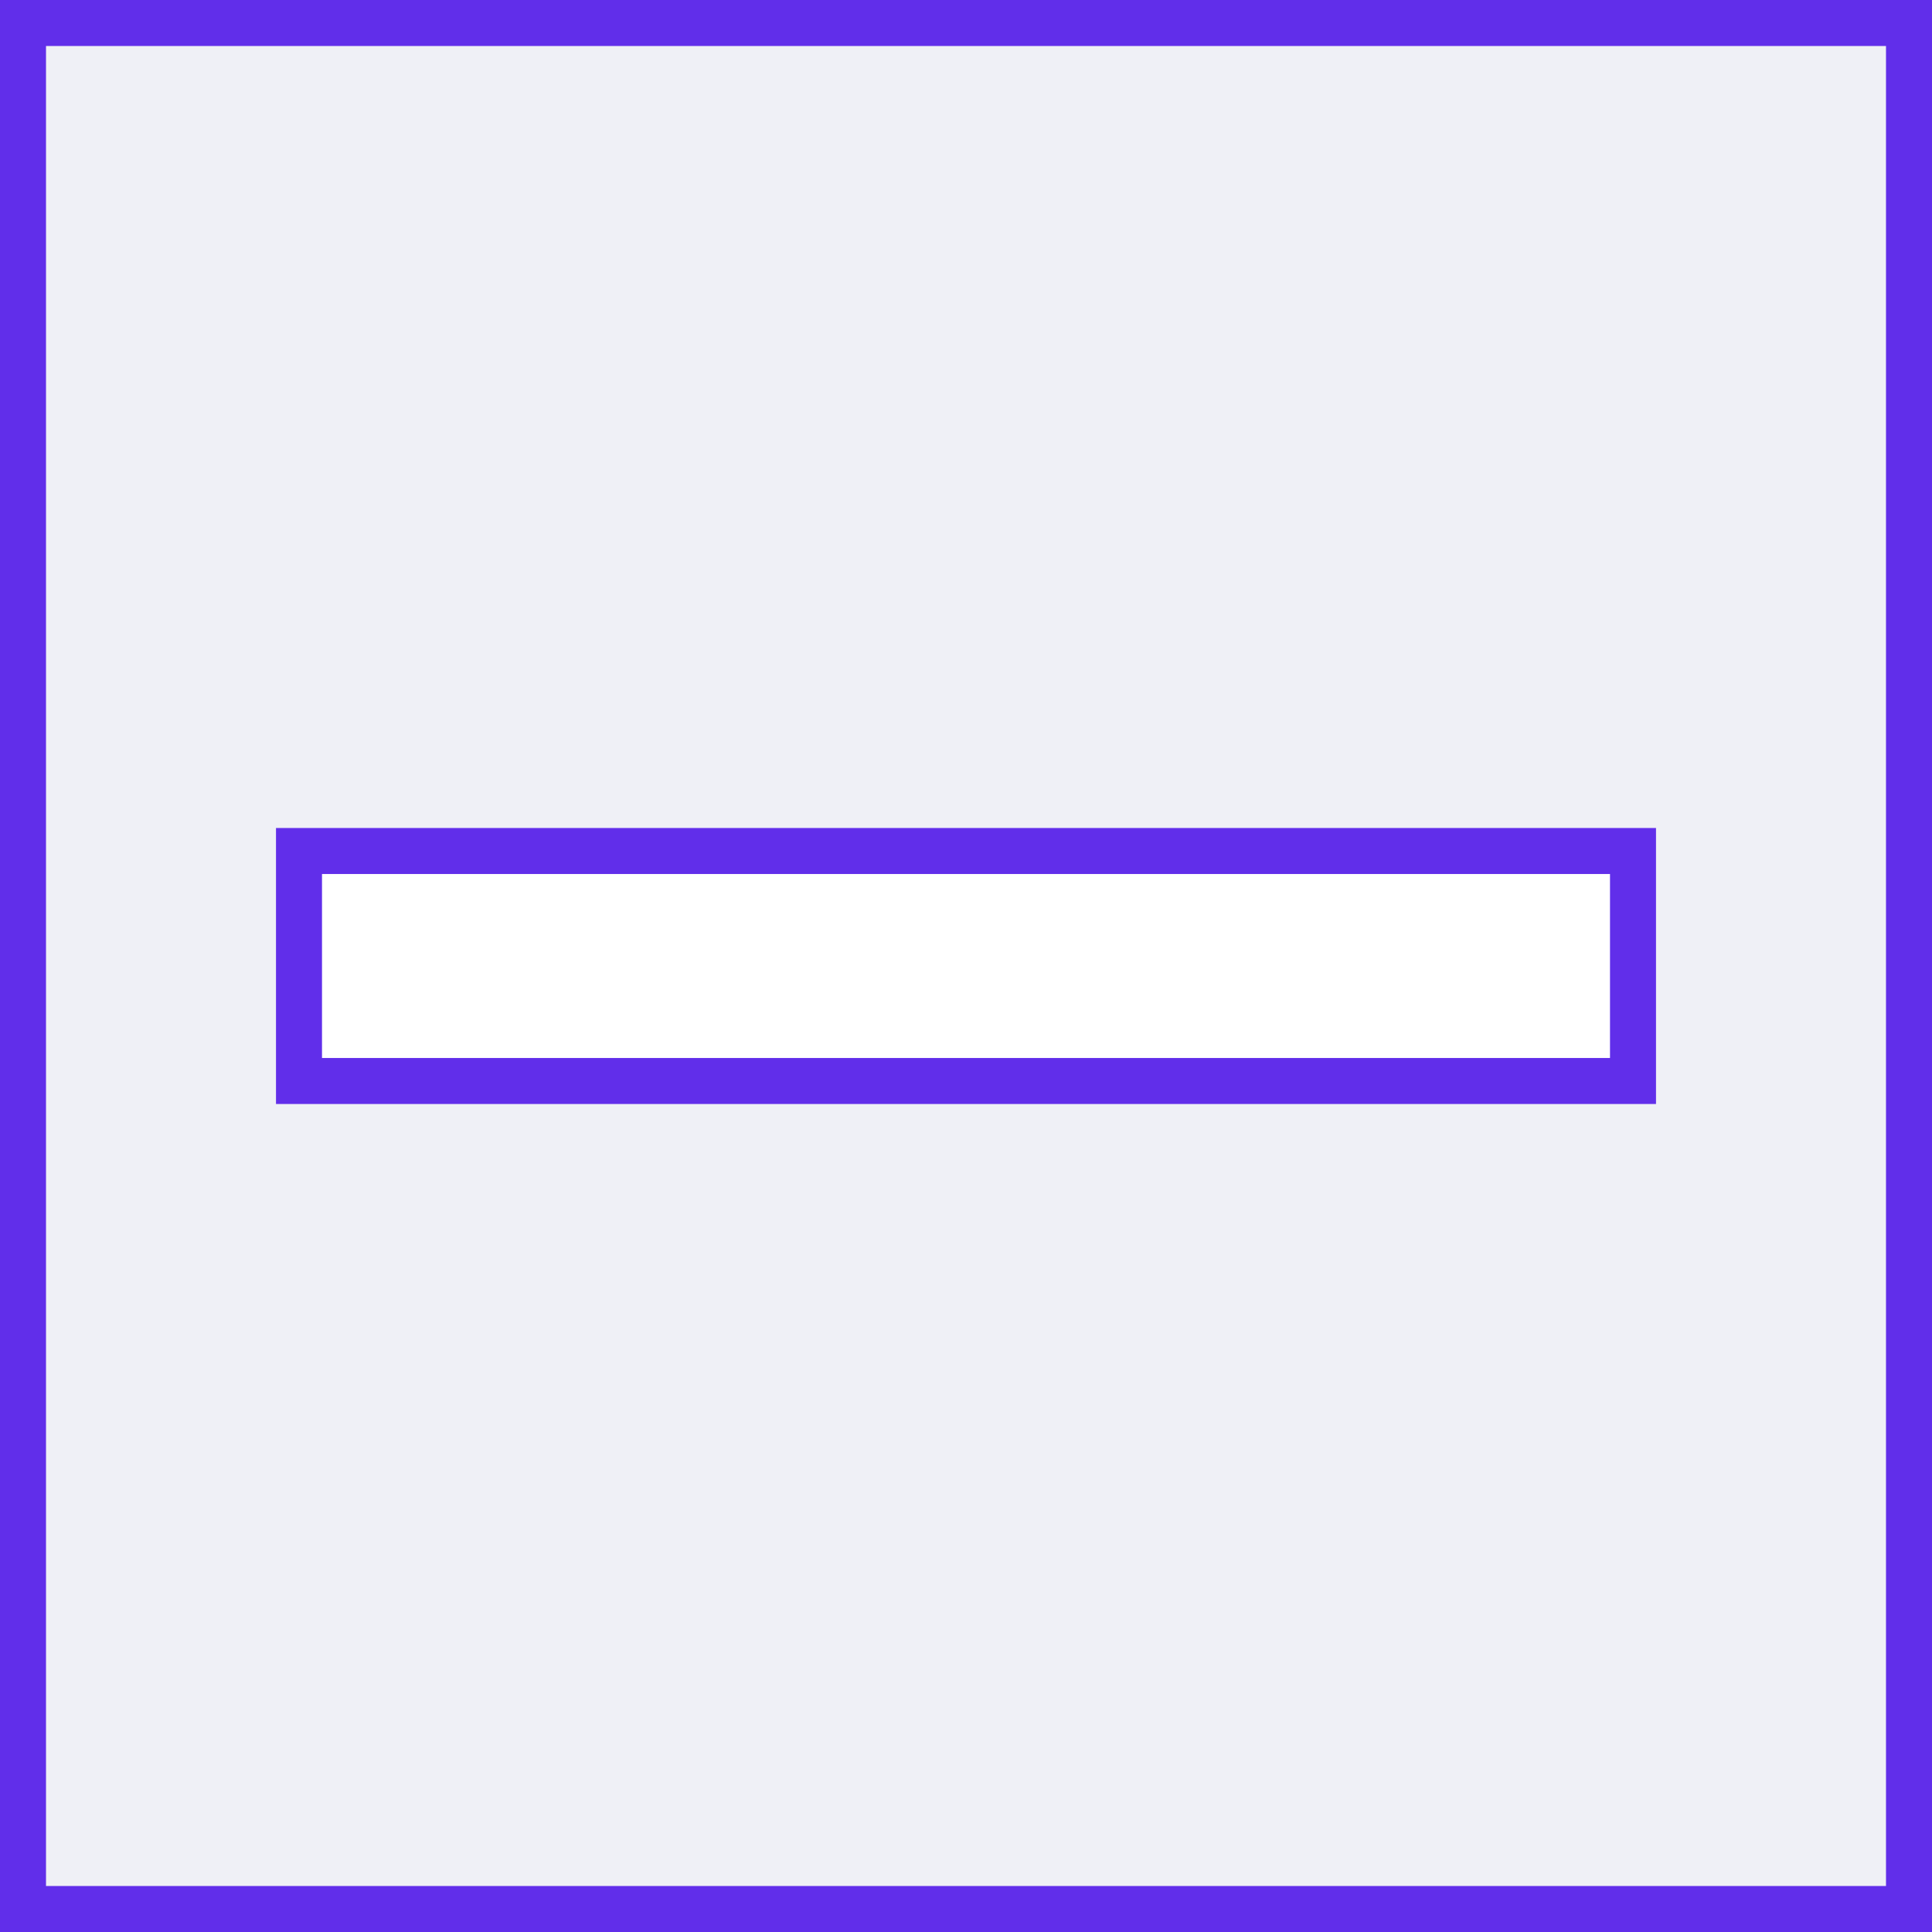
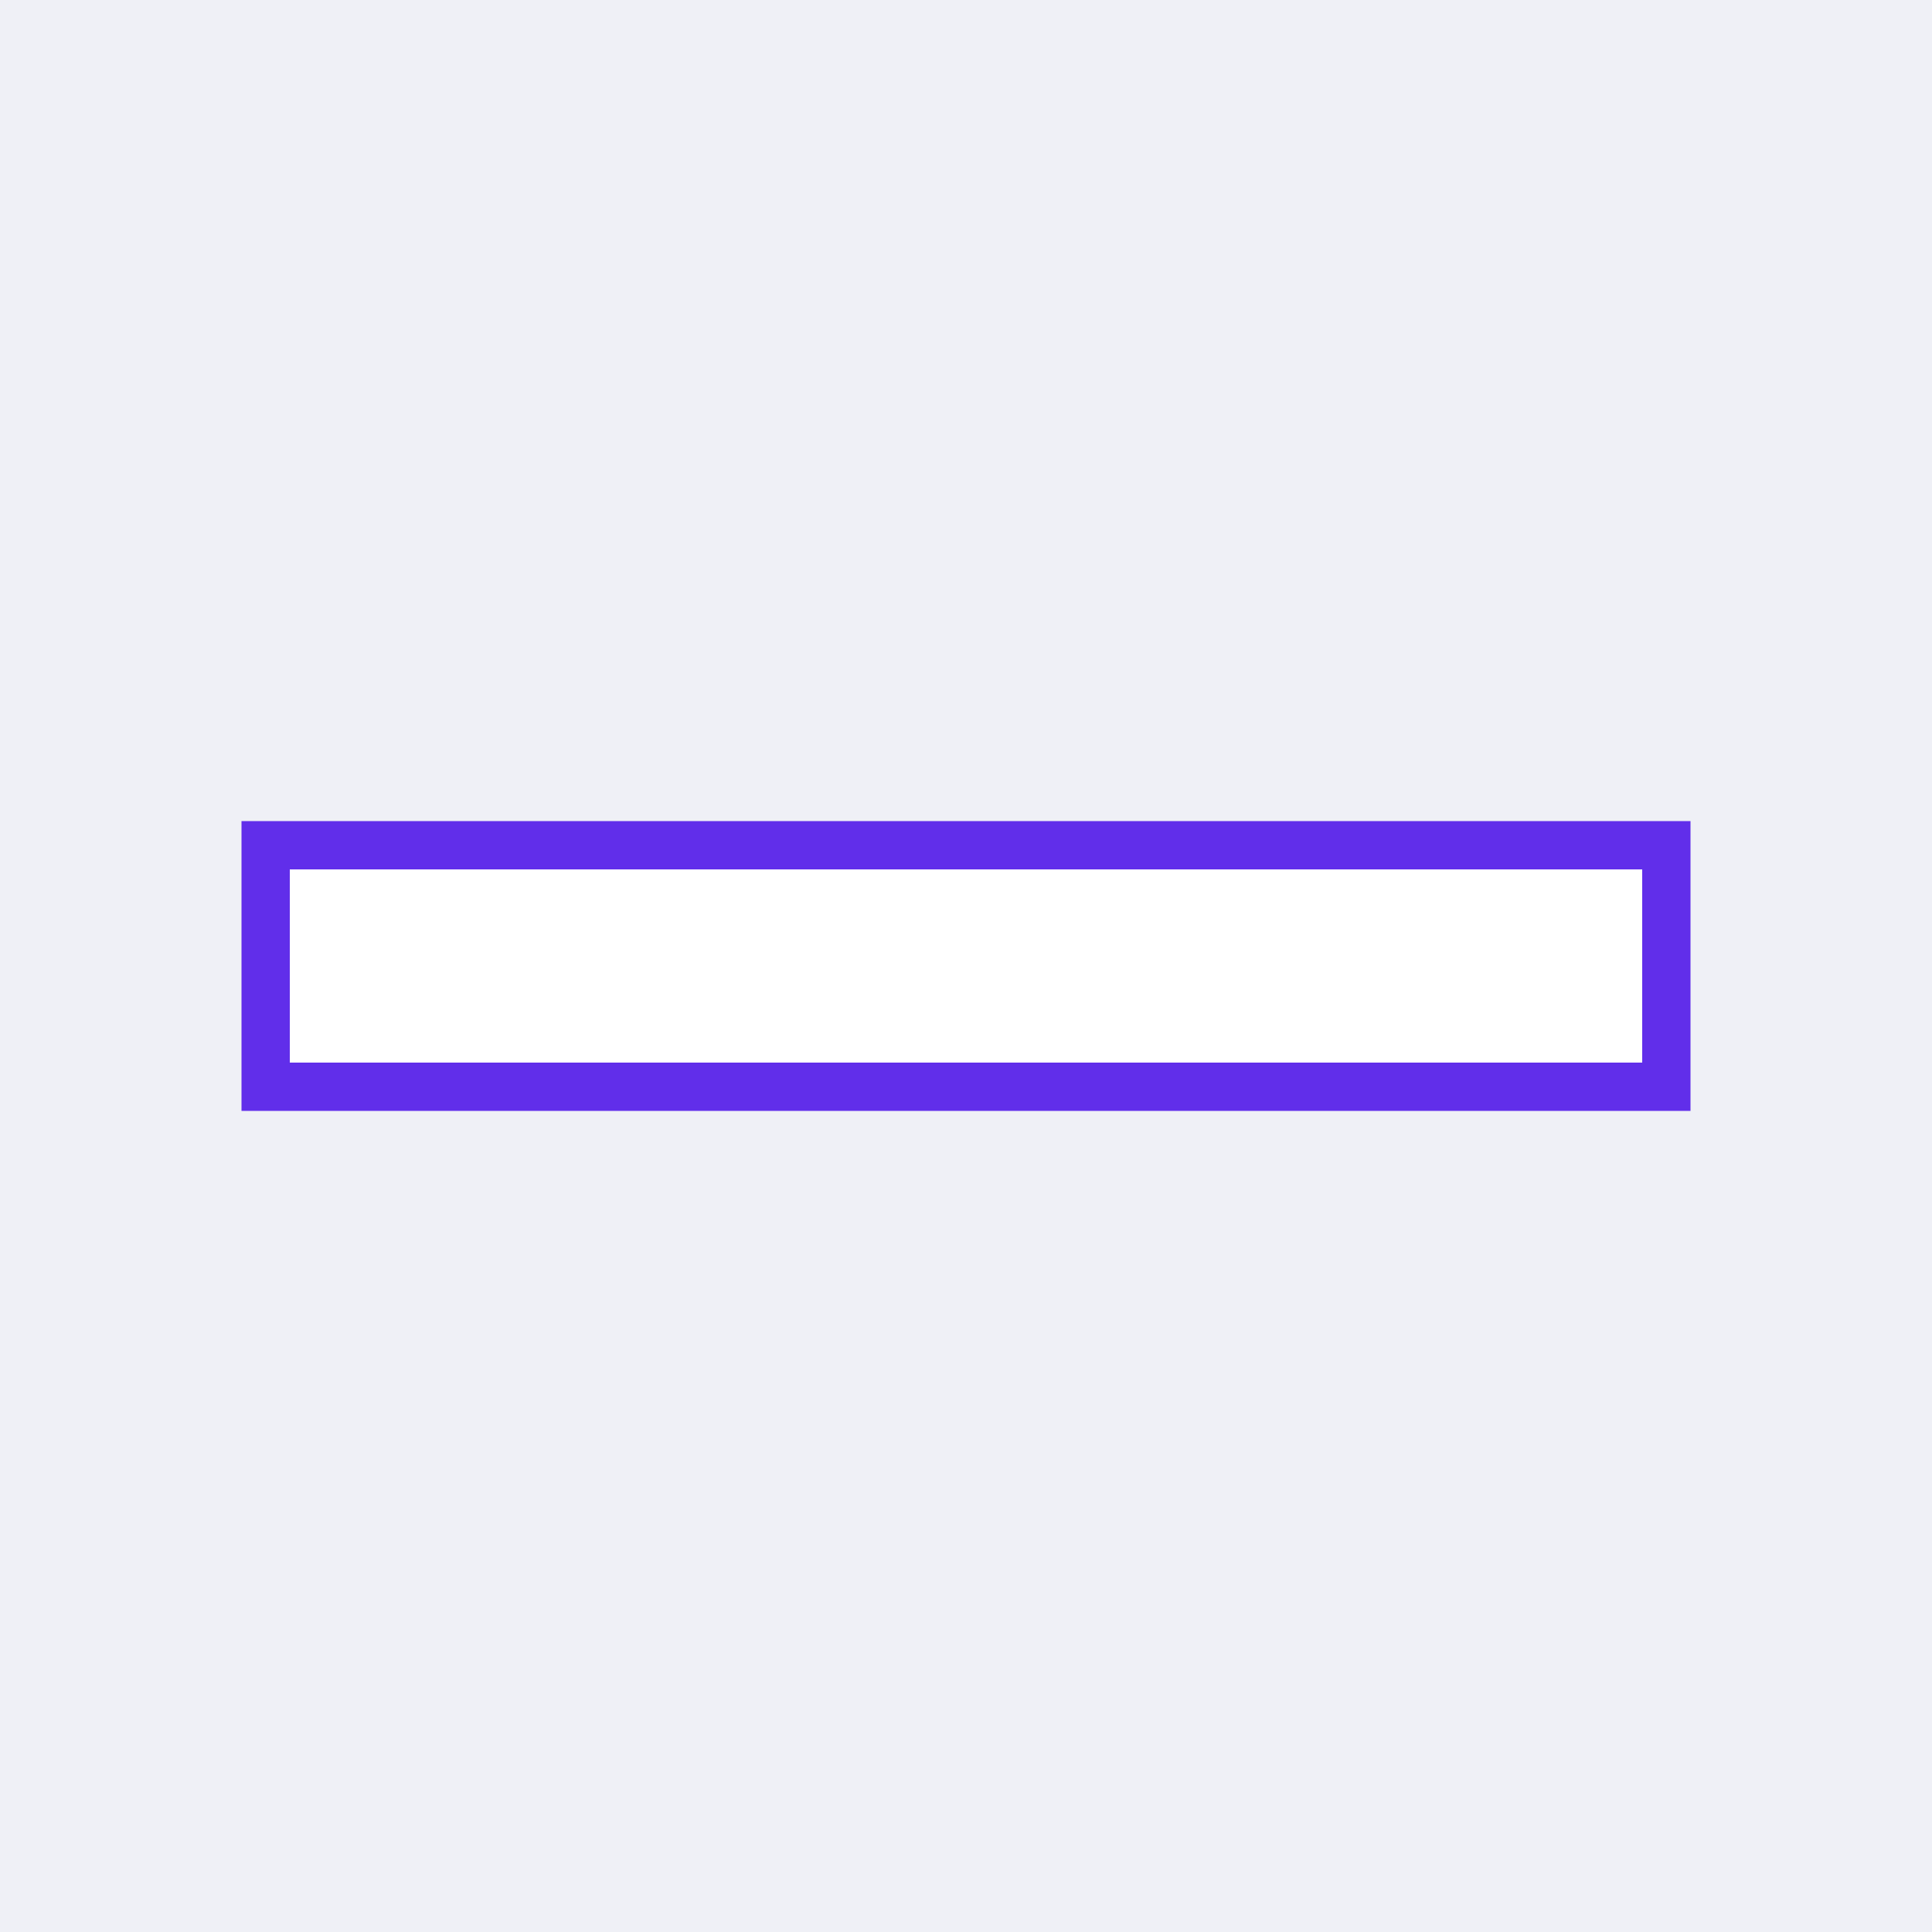
- <svg xmlns="http://www.w3.org/2000/svg" width="42" height="42" viewBox="0 0 42 42" fill="none">
-   <path d="M41 1H1V41H41V1Z" fill="#EFF0F6" />
-   <path d="M7 18.5H6.5V19V23V23.5H7H35H35.5V23V21V19V18.5H35H7Z" fill="white" stroke="#612EEA" />
-   <rect x="0.5" y="0.5" width="41" height="41" stroke="#612EEA" />
+ <svg xmlns="http://www.w3.org/2000/svg" width="40" height="40" viewBox="0 0 40 40" fill="none">
+   <path d="M40 0H0V40H40V0Z" fill="#EFF0F6" />
+   <path d="M6 17.5H5.5V18V22V22.5H6H34H34.5V22V20V18V17.5H34H6Z" fill="white" stroke="#612EEA" />
</svg>
